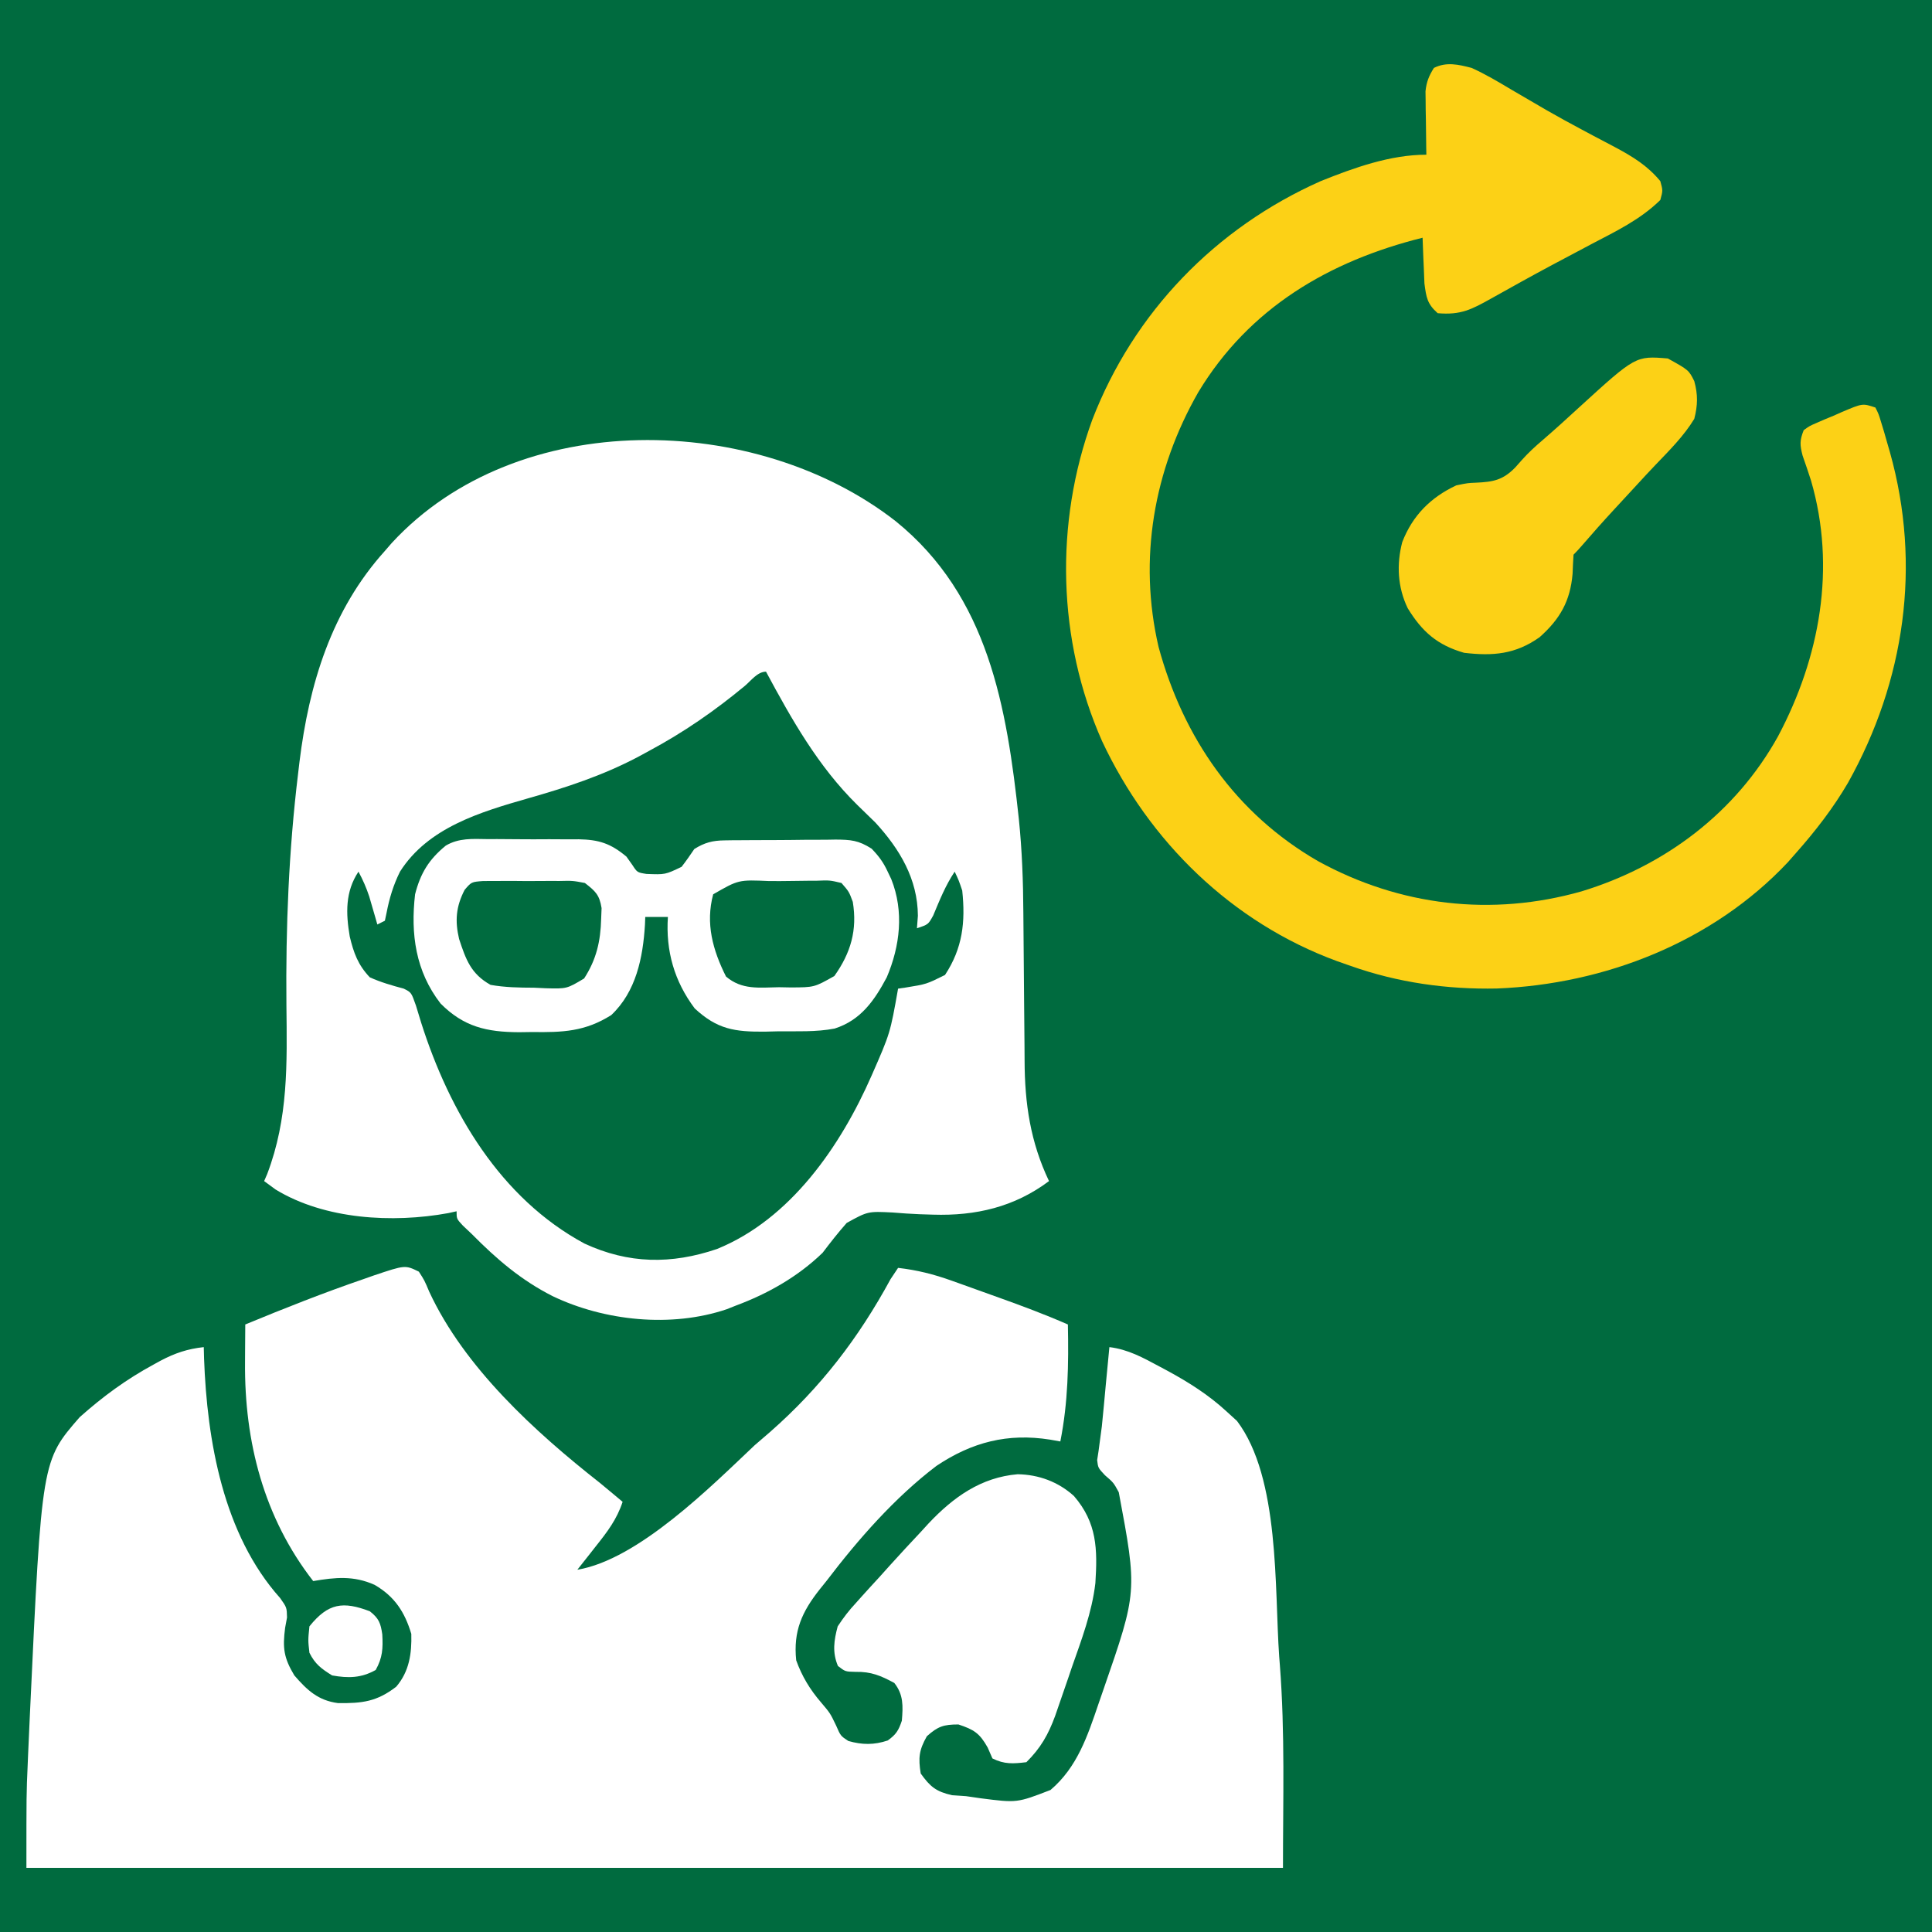
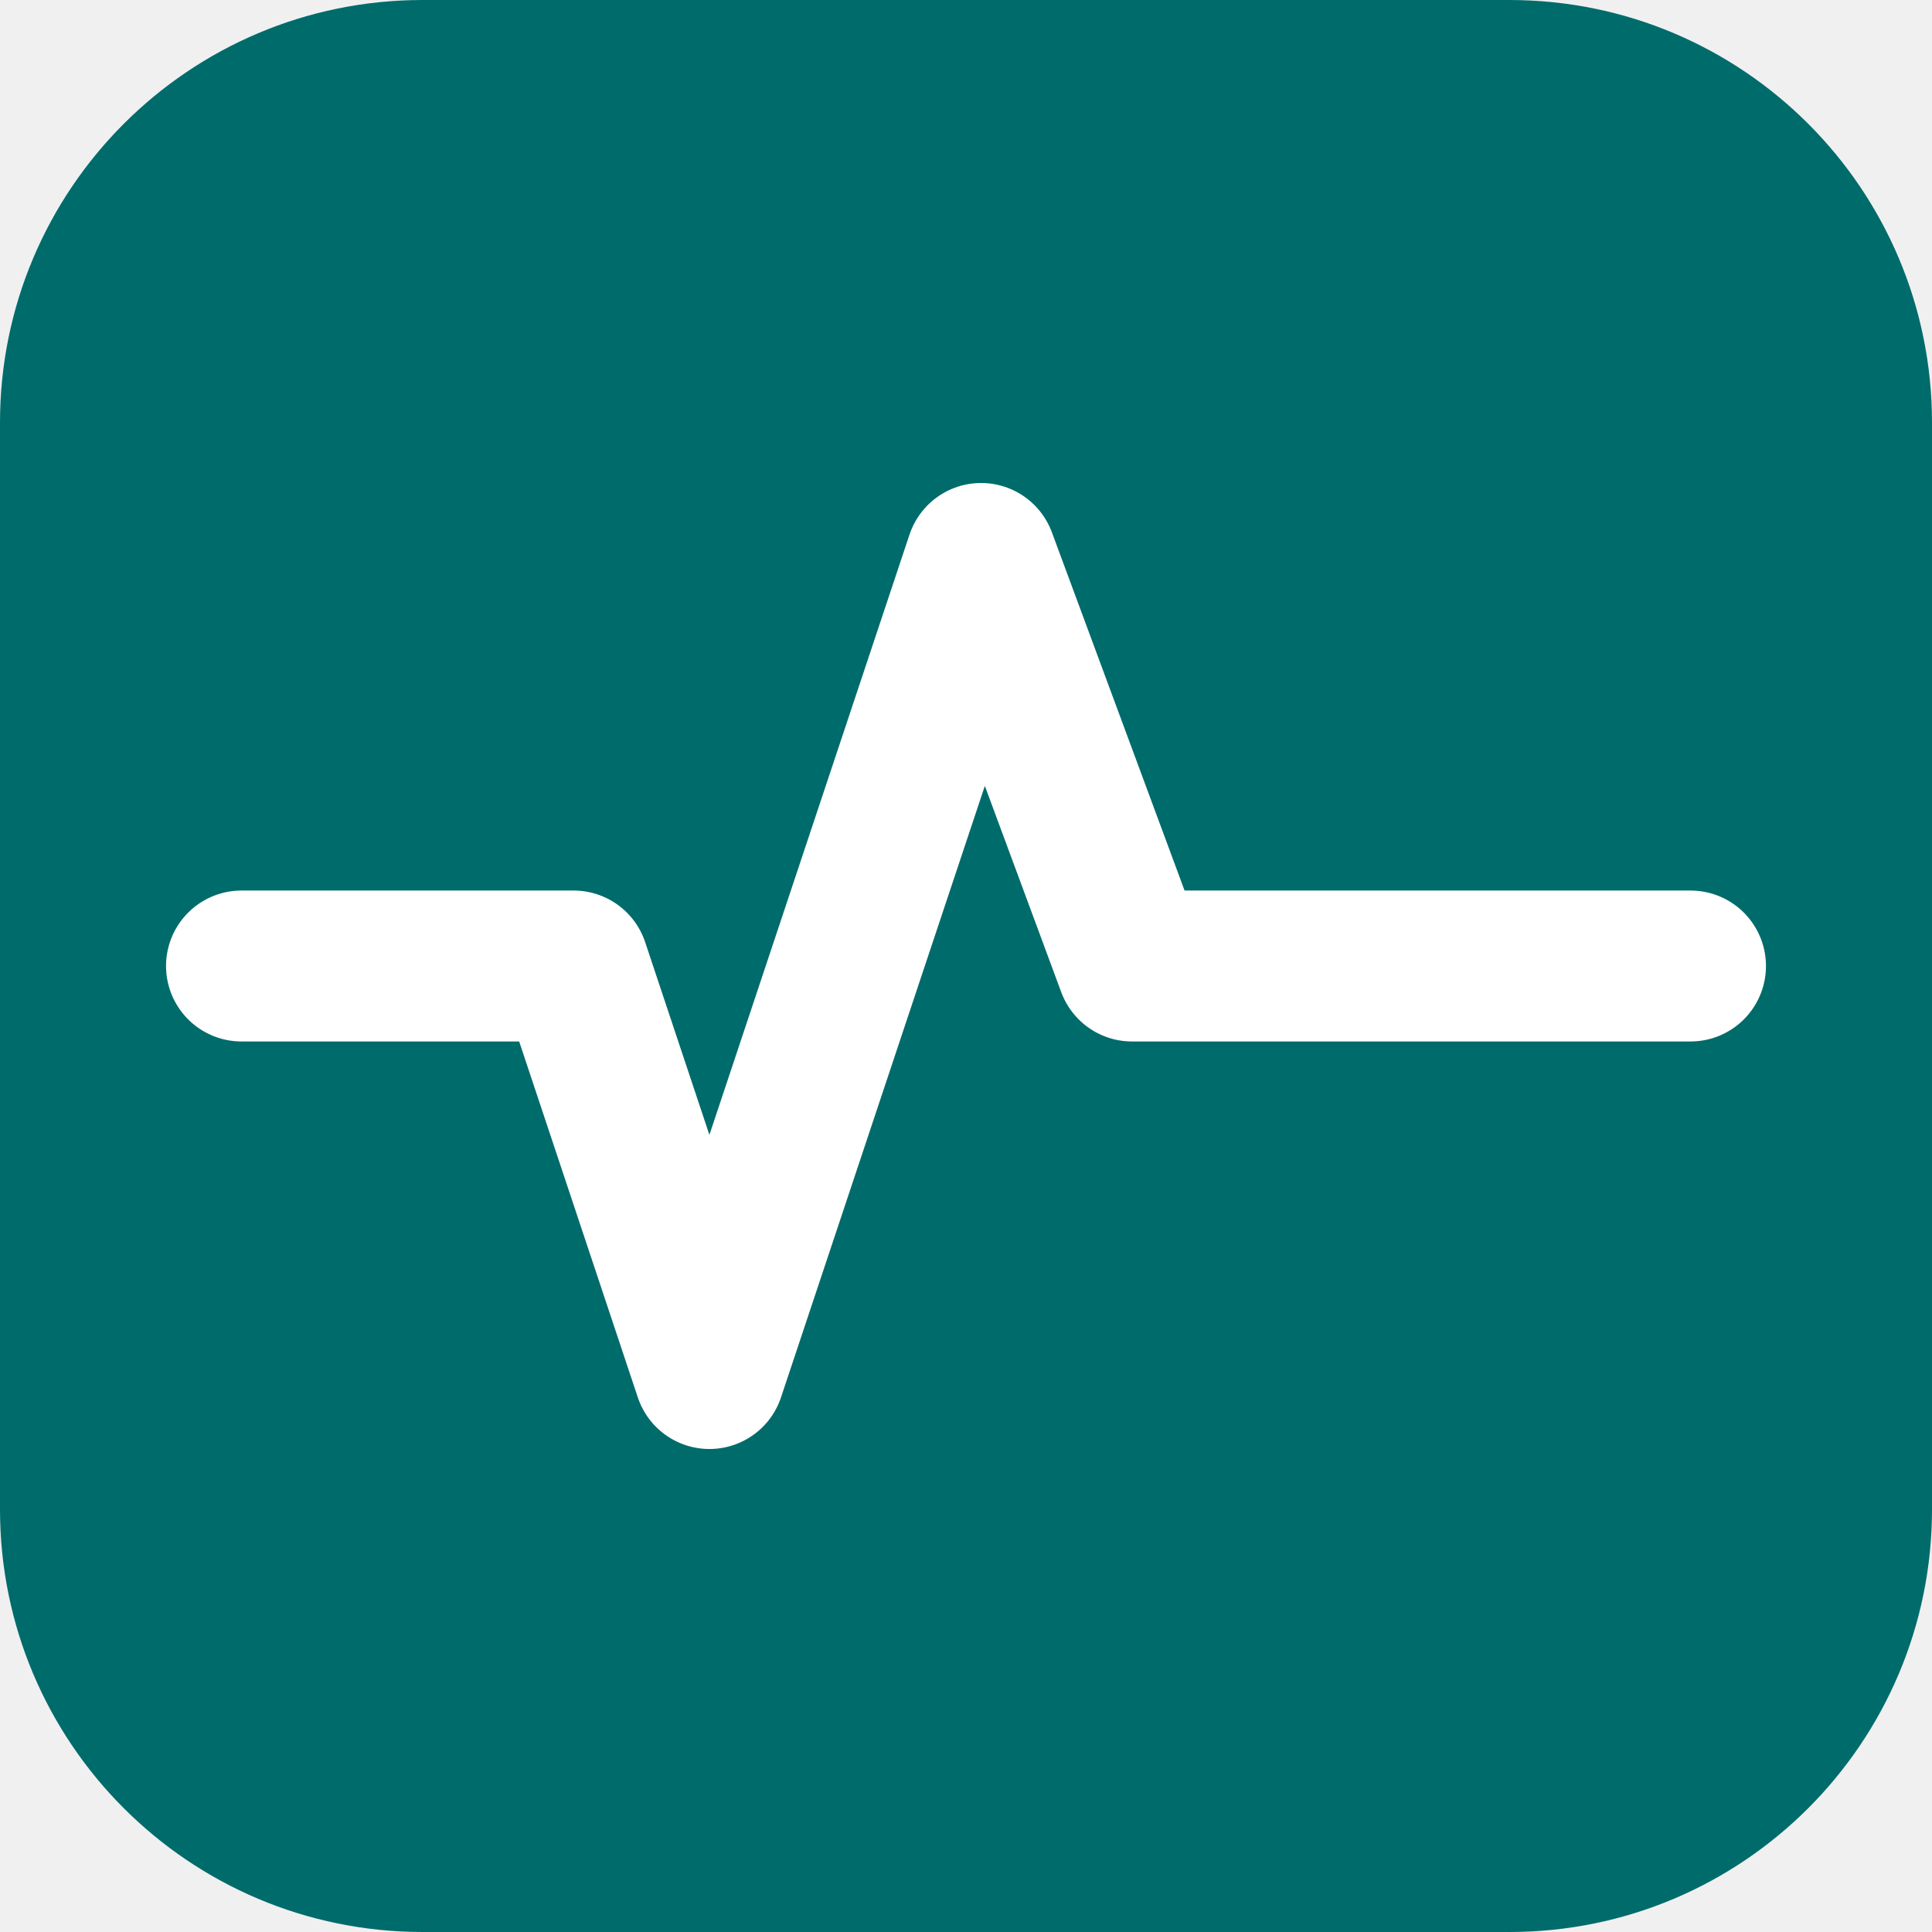
- <svg xmlns="http://www.w3.org/2000/svg" version="1.1" width="512" height="512">
-   <rect width="512" height="512" fill="#006B3F" />
-   <path d="M0 0 C1.484 2.301 1.484 2.301 2.75 5.312 C12.071 25.409 30.751 42.443 48 56 C49.233 57.016 50.463 58.036 51.688 59.062 C52.451 59.702 53.214 60.341 54 61 C52.469 65.672 49.892 69.022 46.875 72.812 C46.407 73.41 45.939 74.007 45.457 74.623 C44.31 76.086 43.156 77.544 42 79 C58.124 76.319 77.452 56.911 89 46 C90.349 44.828 91.703 43.661 93.062 42.5 C106.504 30.698 116.486 17.642 125 2 C125.66 1.01 126.32 0.02 127 -1 C132.041 -0.421 136.413 0.676 141.219 2.398 C141.88 2.634 142.542 2.87 143.224 3.112 C144.613 3.609 146.001 4.108 147.388 4.61 C149.492 5.372 151.599 6.124 153.707 6.875 C159.885 9.087 165.987 11.37 172 14 C172.214 24.577 172.061 34.582 170 45 C169.098 44.84 168.195 44.68 167.266 44.516 C156.07 42.748 146.622 45.156 137.191 51.461 C126.108 59.869 116.4 70.971 108 82 C107.407 82.737 106.814 83.475 106.203 84.234 C101.527 90.158 99.199 95.258 100 103 C101.51 107.204 103.653 110.749 106.562 114.125 C109 117 109 117 110.562 120.25 C111.764 123.023 111.764 123.023 113.812 124.375 C117.469 125.42 120.634 125.455 124.25 124.25 C126.469 122.665 127.137 121.59 128 119 C128.321 115.15 128.456 112.096 126 109 C122.393 107.058 119.87 105.983 115.75 106.062 C113 106 113 106 111.062 104.5 C109.53 100.893 110.007 97.693 111 94 C112.572 91.622 113.962 89.795 115.875 87.75 C116.365 87.201 116.854 86.651 117.359 86.085 C118.89 84.375 120.444 82.688 122 81 C122.966 79.927 123.931 78.853 124.895 77.777 C127.56 74.816 130.274 71.905 133 69 C133.699 68.236 134.397 67.471 135.117 66.684 C141.691 59.727 148.999 54.509 158.688 53.688 C164.26 53.781 169.458 55.692 173.609 59.461 C179.739 66.564 179.861 73.559 179.286 82.532 C178.388 90.288 175.569 97.672 173 105 C172.706 105.871 172.412 106.743 172.109 107.641 C171.237 110.226 170.343 112.802 169.438 115.375 C169.169 116.153 168.901 116.932 168.625 117.734 C166.809 122.689 164.774 126.267 161 130 C157.496 130.416 155.179 130.589 152 129 C151.381 127.577 151.381 127.577 150.75 126.125 C148.612 122.308 147.117 121.372 143 120 C139.074 120 137.559 120.5 134.625 123.125 C132.548 126.8 132.331 128.838 133 133 C135.524 136.518 137.074 137.79 141.312 138.75 C142.529 138.833 143.746 138.915 145 139 C146.279 139.186 147.558 139.371 148.875 139.562 C158.514 140.798 158.514 140.798 167.394 137.363 C174.48 131.349 177.213 123.055 180.125 114.5 C180.562 113.238 180.998 111.976 181.435 110.714 C190.419 84.773 190.419 84.773 185.484 58.453 C184.09 55.901 184.09 55.901 181.82 53.949 C180 52 180 52 179.758 49.941 C179.879 49.156 180 48.371 180.125 47.562 C180.25 46.619 180.375 45.675 180.504 44.703 C180.749 42.87 180.749 42.87 181 41 C181.38 37.273 181.719 33.543 182.062 29.812 C182.24 27.944 182.418 26.075 182.598 24.207 C182.675 23.397 182.753 22.587 182.832 21.753 C182.915 20.885 182.915 20.885 183 20 C187.969 20.606 191.905 22.793 196.25 25.125 C197.006 25.53 197.763 25.934 198.542 26.351 C204.141 29.406 209.29 32.664 214 37 C214.928 37.846 215.856 38.691 216.812 39.562 C228.238 54.639 226.728 84.056 228 102 C228.059 102.763 228.119 103.527 228.18 104.313 C229.558 122.189 229 140.065 229 158 C119.11 158 9.22 158 -104 158 C-104 138.336 -104 138.336 -103.668 130.77 C-103.632 129.898 -103.596 129.026 -103.559 128.128 C-103.441 125.356 -103.316 122.584 -103.188 119.812 C-103.144 118.855 -103.1 117.897 -103.055 116.911 C-99.936 50.103 -99.936 50.103 -89.875 38.562 C-83.737 33.091 -77.541 28.546 -70.312 24.625 C-69.683 24.279 -69.053 23.933 -68.405 23.577 C-64.612 21.582 -61.26 20.458 -57 20 C-56.974 20.995 -56.948 21.99 -56.922 23.016 C-56.131 44.827 -51.844 69.654 -36.762 86.5 C-35 89 -35 89 -34.934 91.648 C-35.1 92.548 -35.266 93.448 -35.438 94.375 C-36.139 99.755 -35.795 102.341 -33 107 C-29.593 110.931 -26.689 113.646 -21.449 114.336 C-15.035 114.427 -11.136 113.959 -6 110 C-2.536 105.958 -1.857 101.205 -2 96 C-3.739 90.203 -6.426 86.058 -11.75 82.992 C-17.279 80.518 -22.132 81.002 -28 82 C-41.098 65.182 -46.251 45.022 -46.062 24 C-46.058 23.034 -46.053 22.069 -46.049 21.074 C-46.037 18.716 -46.021 16.358 -46 14 C-35.617 9.706 -25.193 5.581 -14.562 1.938 C-13.682 1.627 -12.801 1.316 -11.894 0.996 C-3.628 -1.776 -3.628 -1.776 0 0 Z " fill="#FFFFFF" transform="translate(111,337)" />
-   <path d="M0 0 C24.578 19.861 29.445 49.301 32.635 78.877 C33.489 87.198 33.79 95.455 33.834 103.817 C33.846 105.905 33.866 107.992 33.887 110.08 C33.948 116.007 34.003 121.933 34.036 127.86 C34.057 131.512 34.093 135.163 34.137 138.814 C34.151 140.189 34.16 141.563 34.163 142.937 C34.192 154.32 35.708 164.554 40.635 174.877 C31.469 181.751 21.199 184.133 9.908 183.772 C8.721 183.735 7.533 183.697 6.31 183.659 C3.942 183.556 1.576 183.406 -0.784 183.203 C-7.365 182.874 -7.365 182.874 -12.976 185.961 C-15.24 188.516 -17.302 191.159 -19.365 193.877 C-25.911 200.214 -33.878 204.722 -42.365 207.877 C-43.167 208.196 -43.969 208.514 -44.795 208.842 C-59.463 213.8 -77.181 211.949 -90.923 205.363 C-99.321 201.102 -105.762 195.553 -112.365 188.877 C-113.135 188.15 -113.904 187.423 -114.697 186.674 C-116.365 184.877 -116.365 184.877 -116.365 182.877 C-117.087 183.037 -117.809 183.197 -118.553 183.362 C-133.333 186.069 -151.297 185.052 -164.303 177.127 C-165.819 176.013 -165.819 176.013 -167.365 174.877 C-167.097 174.258 -166.829 173.64 -166.553 173.002 C-160.926 158.194 -161.293 143.794 -161.462 128.178 C-161.657 107.566 -160.842 87.34 -158.365 66.877 C-158.248 65.882 -158.13 64.887 -158.009 63.862 C-155.474 43.222 -149.552 23.606 -135.365 7.877 C-134.774 7.193 -134.182 6.508 -133.572 5.803 C-100.226 -30.387 -36.912 -28.828 0 0 Z M-40.024 43.687 C-48.017 50.303 -56.209 55.975 -65.365 60.877 C-66.361 61.419 -67.356 61.961 -68.382 62.519 C-77.793 67.457 -87.287 70.563 -97.482 73.461 C-110.086 77.076 -123.963 81.194 -131.365 92.877 C-133.117 96.408 -134.185 99.936 -134.928 103.815 C-135.072 104.495 -135.216 105.176 -135.365 105.877 C-136.355 106.372 -136.355 106.372 -137.365 106.877 C-137.559 106.202 -137.752 105.526 -137.951 104.83 C-138.342 103.492 -138.342 103.492 -138.74 102.127 C-138.995 101.245 -139.251 100.364 -139.514 99.455 C-140.286 97.116 -141.201 95.043 -142.365 92.877 C-145.894 98.17 -145.728 103.911 -144.678 110.065 C-143.642 114.396 -142.496 117.586 -139.365 120.877 C-136.434 122.204 -133.466 123.045 -130.365 123.877 C-128.365 124.877 -128.365 124.877 -127.139 128.35 C-126.67 129.879 -126.204 131.409 -125.74 132.94 C-118.238 156.493 -104.803 179.413 -82.463 191.44 C-70.797 196.836 -59.478 196.986 -47.365 192.877 C-27.856 184.961 -14.554 165.565 -6.365 146.877 C-1.455 135.689 -1.455 135.689 0.635 123.877 C1.31 123.779 1.986 123.681 2.682 123.58 C8.165 122.691 8.165 122.691 13.072 120.252 C17.739 113.159 18.521 106.225 17.635 97.877 C16.695 95.105 16.695 95.105 15.635 92.877 C13.185 96.551 11.653 100.415 9.951 104.479 C8.635 106.877 8.635 106.877 5.635 107.877 C5.717 106.784 5.8 105.691 5.885 104.565 C5.833 94.811 1.053 86.872 -5.365 79.877 C-6.961 78.306 -8.565 76.744 -10.178 75.19 C-20.533 65.007 -27.538 52.576 -34.365 39.877 C-36.632 39.877 -38.343 42.29 -40.024 43.687 Z " fill="#FFFFFF" transform="translate(237.3652,138.1228)" />
-   <path d="M0 0 C3.699 1.676 7.143 3.729 10.625 5.812 C12.655 6.998 14.686 8.182 16.719 9.363 C17.753 9.967 18.786 10.571 19.852 11.194 C22.947 12.97 26.07 14.675 29.219 16.355 C30.211 16.885 31.202 17.414 32.224 17.96 C34.114 18.963 36.008 19.961 37.905 20.952 C42.666 23.497 46.527 25.829 50 30 C50.688 32.5 50.688 32.5 50 35 C44.718 40.192 38.261 43.275 31.75 46.688 C29.421 47.923 27.093 49.16 24.766 50.398 C23.05 51.309 23.05 51.309 21.299 52.237 C15.914 55.114 10.585 58.087 5.257 61.067 C0.007 64.003 -2.856 65.539 -9 65 C-11.782 62.509 -12.019 60.854 -12.512 57.109 C-12.584 55.657 -12.643 54.204 -12.688 52.75 C-12.722 52.005 -12.756 51.26 -12.791 50.492 C-12.873 48.662 -12.938 46.831 -13 45 C-37.757 51.166 -58.973 63.605 -72.441 85.941 C-84.25 106.58 -88.382 130.164 -82.965 153.457 C-76.422 177.482 -62.582 197.596 -40.698 210.215 C-19.015 222.111 5.33 224.968 29.117 218.223 C51.162 211.506 69.948 197.423 81.195 177.137 C92.299 156.217 96.659 132.461 89.941 109.359 C89.224 107.145 88.482 104.938 87.707 102.742 C86.958 99.839 86.929 98.741 88 96 C89.535 94.887 89.535 94.887 91.492 94.043 C92.197 93.736 92.902 93.428 93.629 93.111 C94.37 92.806 95.111 92.502 95.875 92.188 C96.975 91.701 96.975 91.701 98.098 91.205 C103.598 88.866 103.598 88.866 107 90 C107.86 91.711 107.86 91.711 108.535 93.945 C108.786 94.767 109.038 95.59 109.296 96.437 C109.549 97.324 109.802 98.211 110.062 99.125 C110.326 100.032 110.589 100.939 110.86 101.874 C119.258 131.826 114.801 162.478 99.746 189.438 C95.814 196.161 91.153 202.176 86 208 C85.273 208.828 84.546 209.655 83.797 210.508 C63.897 231.661 35.304 242.831 6.672 243.965 C-6.527 244.232 -19.548 242.402 -32 238 C-33.232 237.567 -34.465 237.134 -35.734 236.688 C-63.583 226.44 -85.453 205.043 -97.94 178.407 C-109.801 151.657 -110.535 120.658 -100.533 93.239 C-89.545 64.777 -67.89 42.393 -40 30 C-31.181 26.459 -21.563 23 -12 23 C-12.01 22.445 -12.021 21.891 -12.032 21.319 C-12.073 18.796 -12.099 16.273 -12.125 13.75 C-12.142 12.877 -12.159 12.005 -12.176 11.105 C-12.182 10.261 -12.189 9.417 -12.195 8.547 C-12.206 7.772 -12.216 6.997 -12.227 6.198 C-11.969 3.701 -11.328 2.122 -10 0 C-6.668 -1.666 -3.473 -0.903 0 0 Z " fill="#FCD116" transform="translate(390,18)" />
-   <path d="M0 0 C1.298 -0.004 1.298 -0.004 2.622 -0.007 C4.444 -0.006 6.266 0.007 8.088 0.032 C10.867 0.066 13.643 0.053 16.422 0.033 C18.198 0.04 19.974 0.05 21.75 0.062 C22.575 0.058 23.4 0.053 24.25 0.047 C29.577 0.155 32.643 1.109 36.875 4.629 C37.652 5.723 37.652 5.723 38.445 6.84 C39.754 8.843 39.754 8.843 42.18 9.23 C47.164 9.423 47.164 9.423 51.5 7.348 C52.693 5.826 53.788 4.228 54.875 2.629 C57.609 0.917 59.719 0.374 62.922 0.338 C63.706 0.326 64.49 0.313 65.299 0.3 C66.137 0.297 66.976 0.295 67.84 0.293 C68.71 0.286 69.58 0.28 70.477 0.273 C72.315 0.263 74.154 0.258 75.992 0.258 C78.799 0.254 81.605 0.218 84.412 0.18 C86.201 0.174 87.989 0.17 89.777 0.168 C90.614 0.154 91.451 0.139 92.312 0.124 C96.357 0.156 98.37 0.307 101.861 2.533 C103.773 4.523 104.976 6.136 106.125 8.629 C106.44 9.289 106.754 9.949 107.078 10.629 C110.48 19.166 109.409 28.305 105.875 36.629 C102.589 42.803 98.982 48 92.06 50.208 C87.142 51.156 82.053 50.9 77.062 50.941 C75.899 50.97 74.736 50.999 73.537 51.029 C65.558 51.088 60.95 50.41 54.984 44.875 C49.57 37.672 47.276 29.613 47.875 20.629 C45.895 20.629 43.915 20.629 41.875 20.629 C41.836 21.646 41.836 21.646 41.797 22.684 C41.267 31.378 39.459 40.41 32.875 46.629 C25.906 51.03 20 51.239 11.875 51.129 C10.738 51.144 9.601 51.16 8.43 51.176 C-0.174 51.136 -6.229 49.749 -12.375 43.566 C-18.983 35.044 -20.342 25.143 -19.125 14.629 C-17.7 9.064 -15.478 5.389 -10.973 1.715 C-7.514 -0.318 -3.917 -0.063 0 0 Z M-5.986 13.439 C-8.301 17.889 -8.584 21.664 -7.465 26.453 C-5.662 31.919 -4.339 35.71 0.875 38.629 C4.717 39.308 8.48 39.369 12.375 39.379 C13.924 39.452 13.924 39.452 15.504 39.527 C21.081 39.677 21.081 39.677 25.672 36.936 C28.929 31.896 30.032 27.082 30.188 21.129 C30.225 20.19 30.262 19.252 30.301 18.285 C29.736 14.762 28.676 13.807 25.875 11.629 C22.642 11.014 22.642 11.014 19.027 11.098 C18.048 11.092 18.048 11.092 17.048 11.086 C15.672 11.083 14.296 11.091 12.921 11.107 C10.815 11.129 8.713 11.108 6.607 11.082 C5.268 11.085 3.929 11.09 2.59 11.098 C1.374 11.102 0.159 11.107 -1.094 11.111 C-4.184 11.344 -4.184 11.344 -5.986 13.439 Z M59.875 14.629 C57.808 22.347 59.752 29.389 63.273 36.422 C67.489 39.998 71.969 39.353 77.312 39.254 C78.35 39.273 79.387 39.293 80.455 39.312 C86.671 39.283 86.671 39.283 91.984 36.289 C96.352 30.144 98.101 24.104 96.875 16.629 C95.866 13.917 95.866 13.917 93.875 11.629 C90.758 10.889 90.758 10.889 87.16 11.035 C86.508 11.035 85.856 11.035 85.184 11.035 C83.806 11.04 82.428 11.058 81.051 11.087 C78.948 11.129 76.848 11.128 74.744 11.121 C66.604 10.755 66.604 10.755 59.875 14.629 Z " fill="#FFFFFF" transform="translate(129.125,222.3711)" />
-   <path d="M0 0 C5.538 3.077 5.538 3.077 7 6 C7.983 9.579 7.931 12.402 7 16 C4.235 20.557 0.383 24.373 -3.285 28.207 C-4.954 29.952 -6.593 31.722 -8.223 33.504 C-10.235 35.702 -12.256 37.891 -14.289 40.07 C-17.185 43.2 -20.007 46.383 -22.793 49.609 C-23.504 50.428 -24.233 51.233 -25 52 C-25.107 53.686 -25.185 55.374 -25.25 57.062 C-25.86 64.304 -28.603 69.078 -34 73.875 C-40.396 78.405 -46.325 78.898 -54 78 C-61.098 75.955 -65.126 72.42 -68.941 66.184 C-71.619 60.66 -71.938 54.579 -70.387 48.66 C-67.657 41.626 -62.884 36.818 -56.062 33.625 C-53 33 -53 33 -50.875 32.918 C-46.264 32.708 -43.729 32.249 -40.438 28.875 C-39.874 28.239 -39.311 27.604 -38.73 26.949 C-37.011 25.013 -35.218 23.368 -33.25 21.688 C-29.959 18.855 -26.755 15.943 -23.562 13 C-8.533 -0.711 -8.533 -0.711 0 0 Z " fill="#FCD116" transform="translate(442,95)" />
-   <path d="M0 0 C2.401 1.876 2.875 3.141 3.309 6.121 C3.51 9.834 3.4 12.286 1.562 15.562 C-2.263 17.709 -5.716 17.779 -10 17 C-12.87 15.206 -14.491 14.017 -16 11 C-16.375 7.688 -16.375 7.688 -16 4 C-11.007 -2.207 -7.076 -2.683 0 0 Z " fill="#FFFFFF" transform="translate(98,427)" />
+ <svg xmlns="http://www.w3.org/2000/svg" viewBox="0 0 512 512" role="img" aria-label="MedRoster">
+   <rect width="512" height="512" rx="112" fill="#006B6B" />
+   <path d="M64 256h88l36 108 72-216 40 108h148" fill="none" stroke="#FFFFFF" stroke-width="40" stroke-linecap="round" stroke-linejoin="round" />
</svg>
